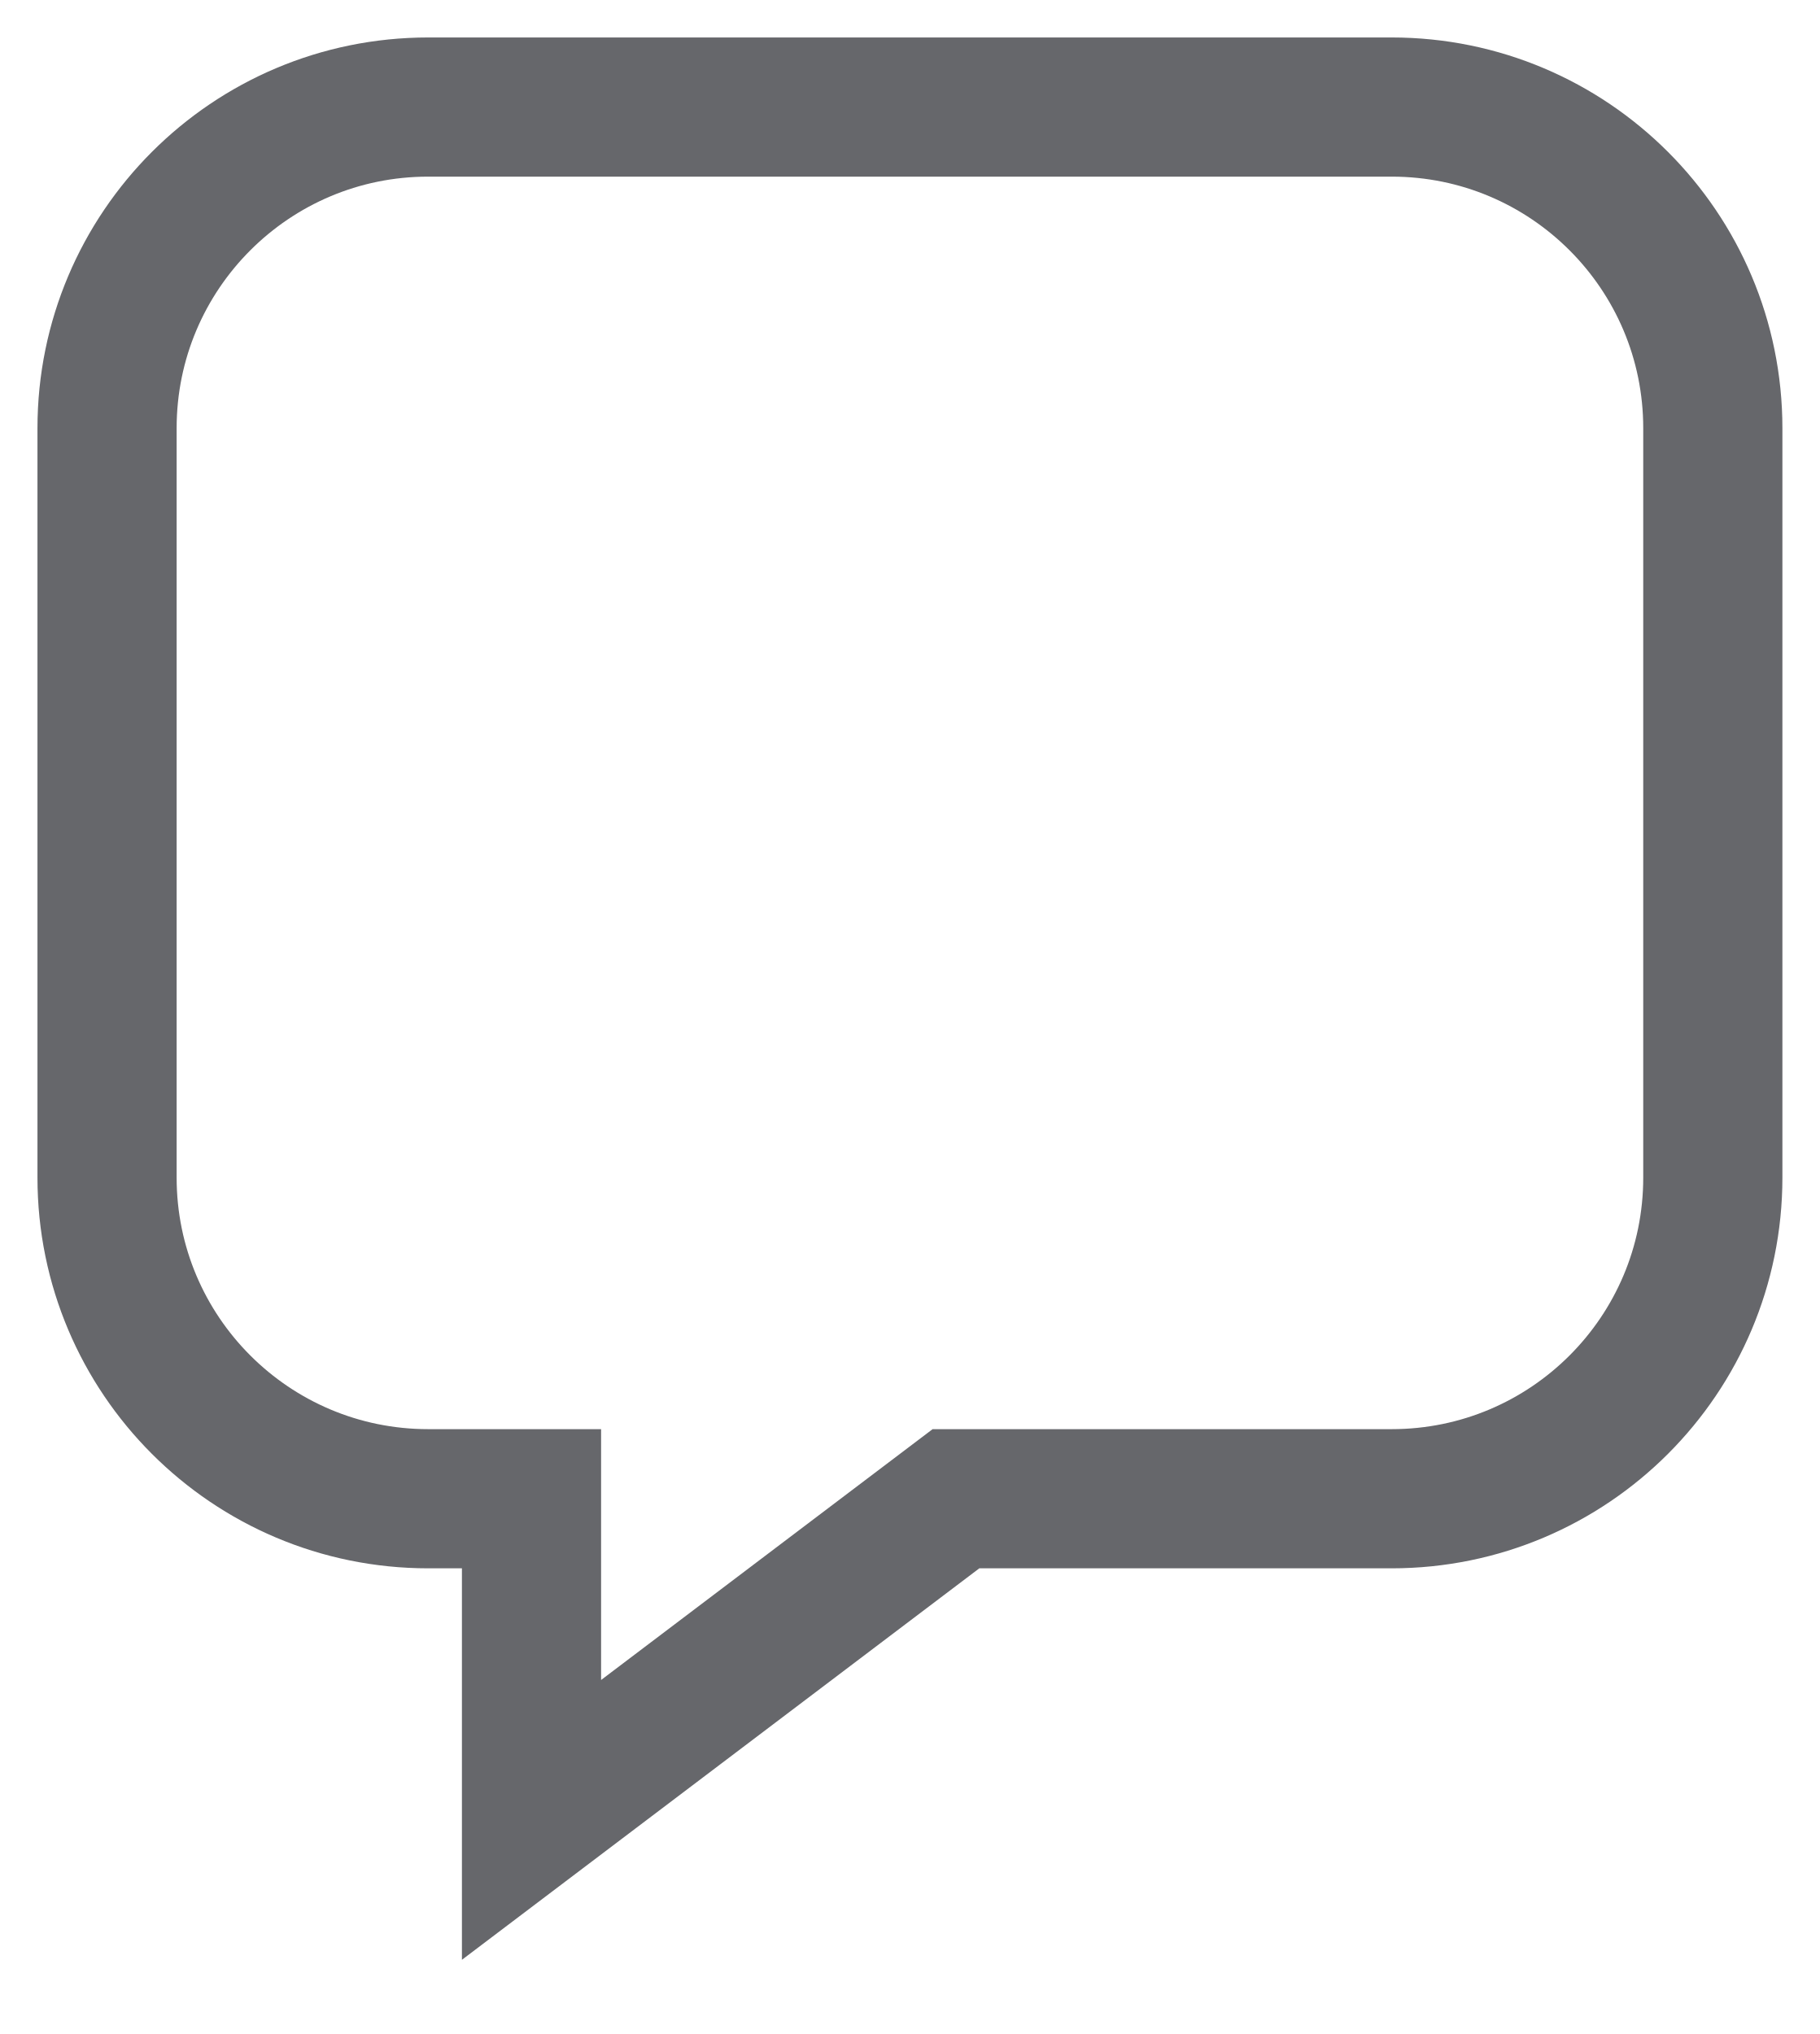
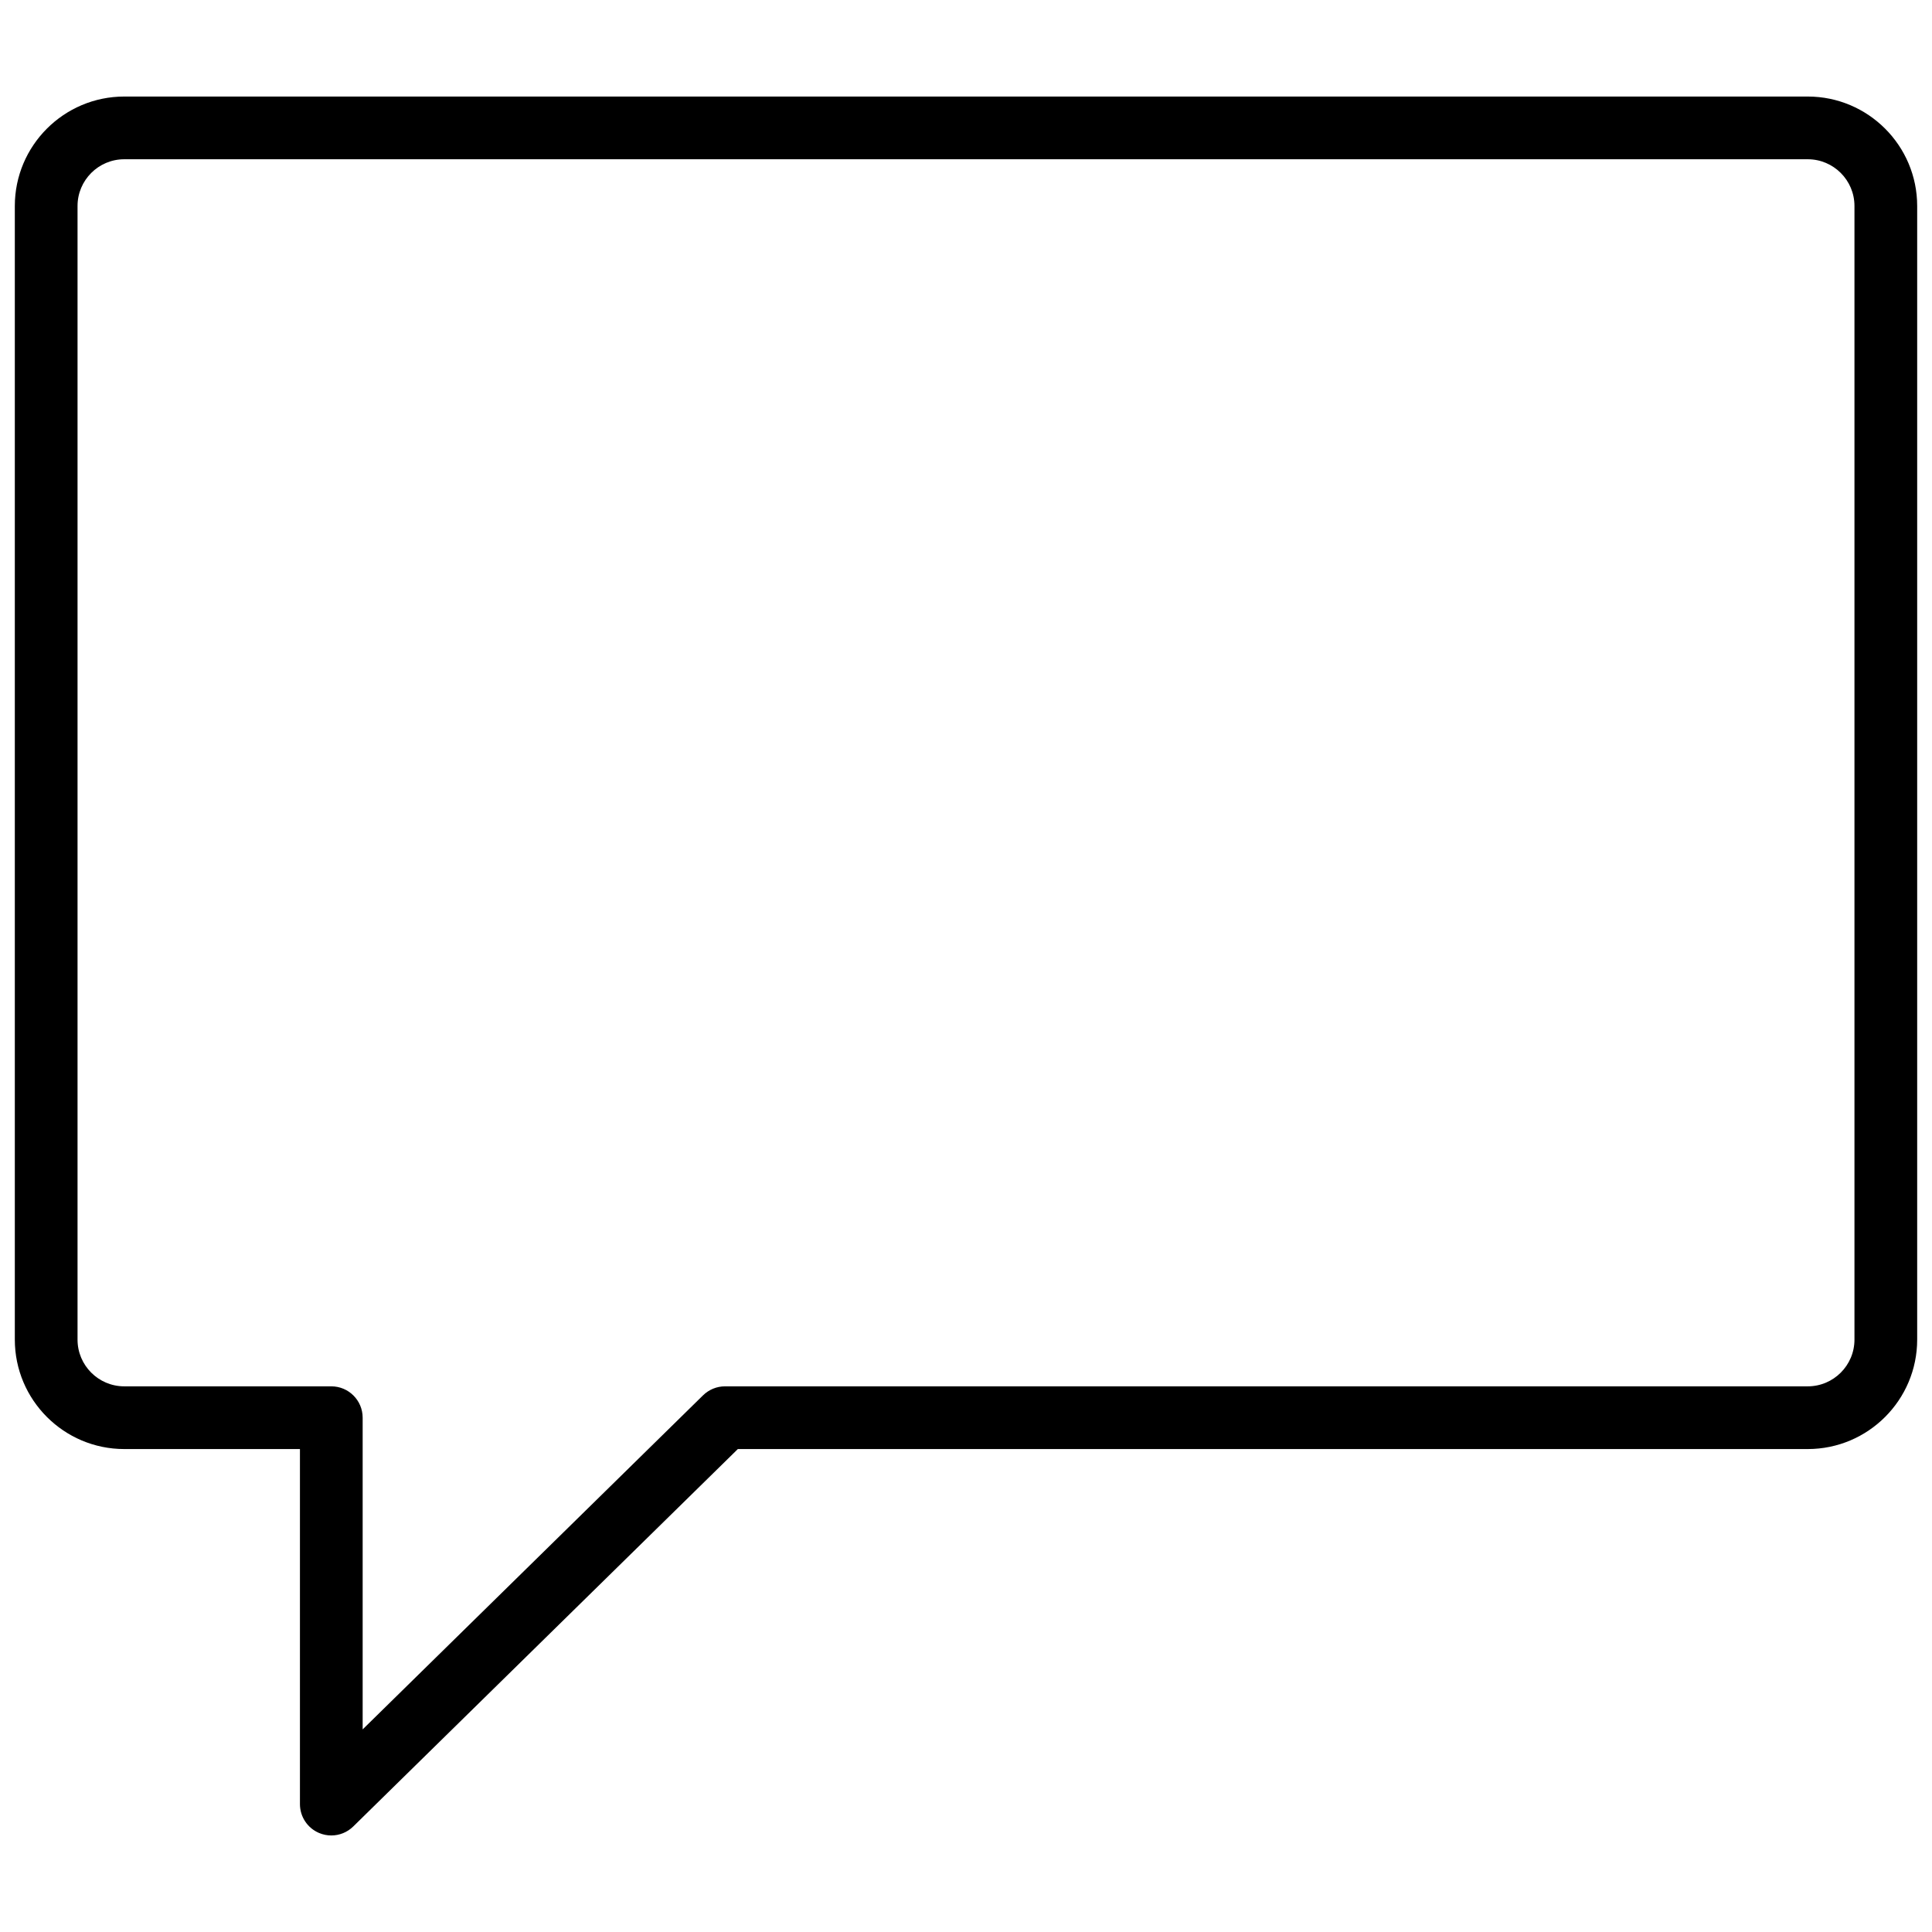
- <svg xmlns="http://www.w3.org/2000/svg" width="17" height="19" viewBox="0 0 17 19" fill="none">
-   <path fill-rule="evenodd" clip-rule="evenodd" d="M4 14H4.965V17L8.93 14H13C14.657 14 16 12.657 16 11V4C16 2.343 14.657 1 13 1H4C2.343 1 1 2.343 1 4V11C1 12.657 2.343 14 4 14Z" stroke="#66676B" stroke-width="1.3" />
+ <svg xmlns="http://www.w3.org/2000/svg" version="1.1" width="16" height="16" viewBox="0 0 256 256" xml:space="preserve">
+   <defs>
+ </defs>
+   <g transform="translate(128 128) scale(0.72 0.72)" style="">
+     <g style="stroke: none; stroke-width: 0; stroke-dasharray: none; stroke-linecap: butt; stroke-linejoin: miter; stroke-miterlimit: 10; fill: none; fill-rule: nonzero; opacity: 1;" transform="translate(-175.05 -175.05) scale(3.89 3.89)">
+       <path d="M 14.972 86.134 c -0.193 0 -0.388 -0.038 -0.574 -0.116 c -0.551 -0.231 -0.909 -0.77 -0.909 -1.368 V 67.853 H 5.177 C 2.322 67.853 0 65.531 0 62.676 V 9.043 c 0 -2.854 2.322 -5.177 5.177 -5.177 h 79.646 C 87.678 3.866 90 6.189 90 9.043 v 53.633 c 0 2.855 -2.322 5.177 -5.177 5.177 H 34.206 L 16.011 85.709 C 15.728 85.987 15.353 86.134 14.972 86.134 z M 5.177 6.833 c -1.218 0 -2.21 0.991 -2.21 2.21 v 53.633 c 0 1.219 0.991 2.21 2.21 2.21 h 9.795 c 0.82 0 1.484 0.664 1.484 1.484 v 14.746 L 32.56 65.311 c 0.278 -0.272 0.65 -0.425 1.039 -0.425 h 51.224 c 1.219 0 2.21 -0.991 2.21 -2.21 V 9.043 c 0 -1.218 -0.991 -2.21 -2.21 -2.21 H 5.177 z" style="stroke: none; stroke-width: 1; stroke-dasharray: none; stroke-linecap: butt; stroke-linejoin: miter; stroke-miterlimit: 10; fill: rgb(0,0,0); fill-rule: nonzero; opacity: 1;" transform=" matrix(1 0 0 1 0 0) " stroke-linecap="round" />
+     </g>
+   </g>
</svg>
